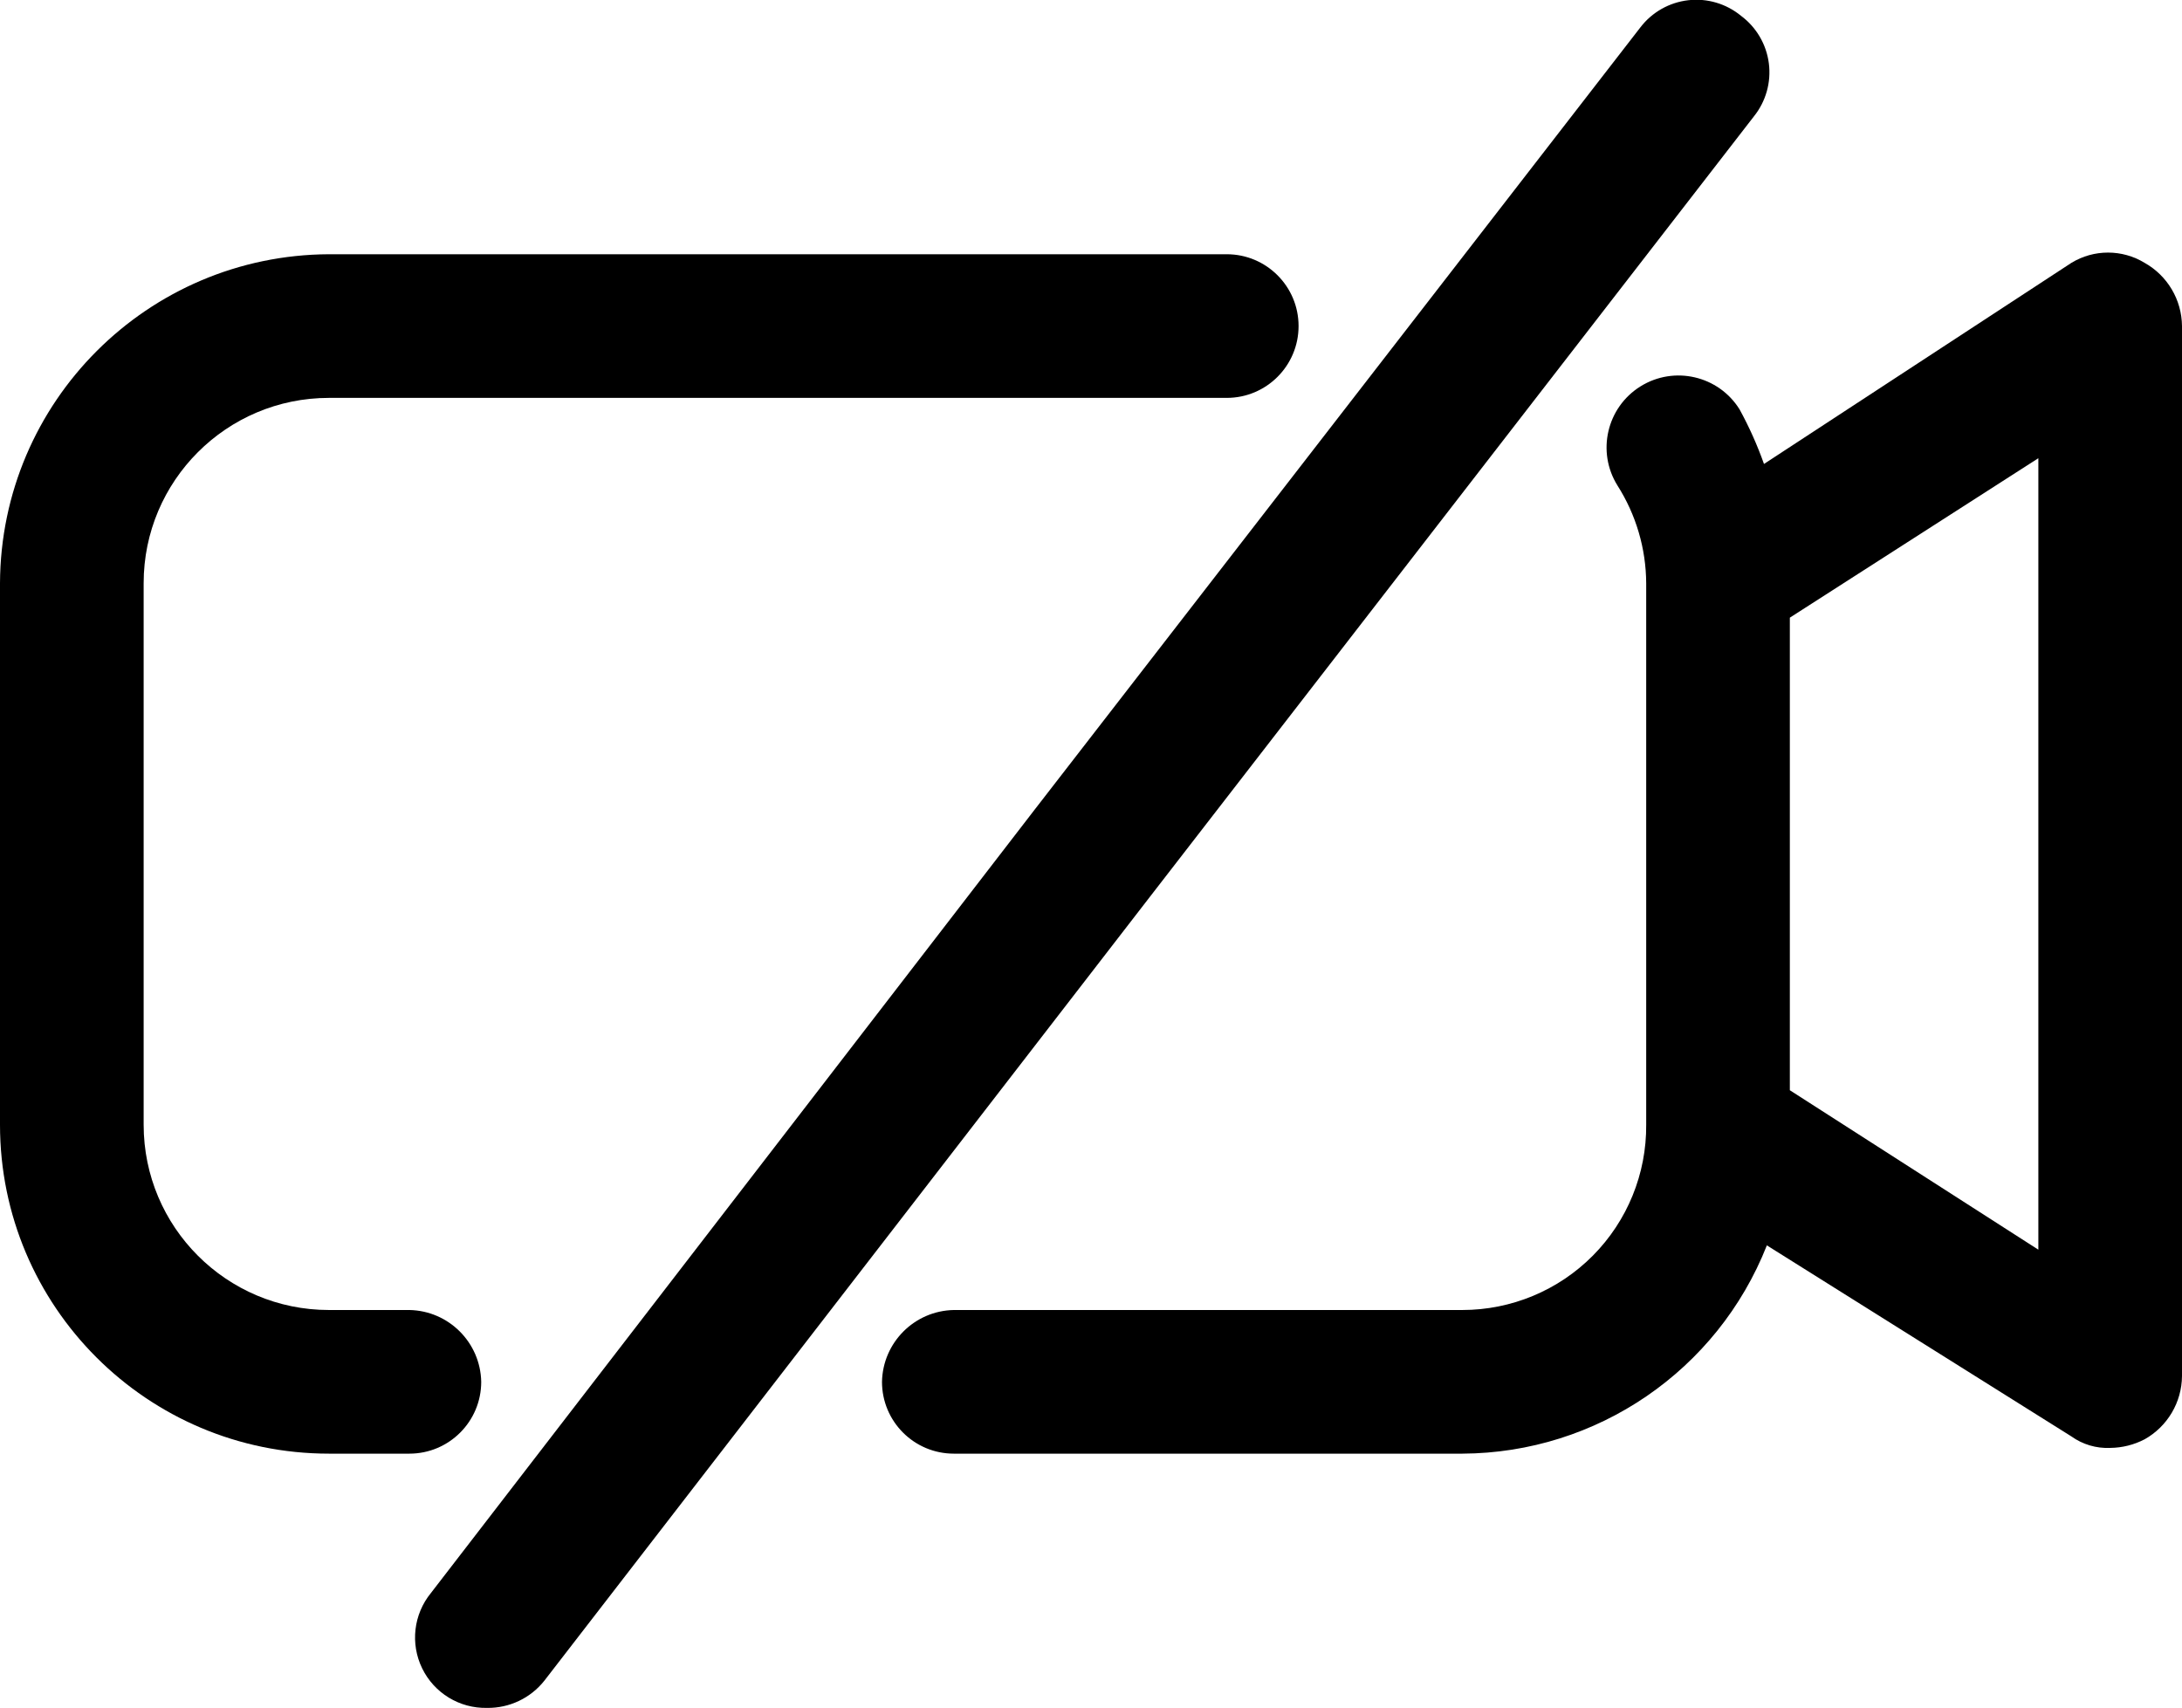
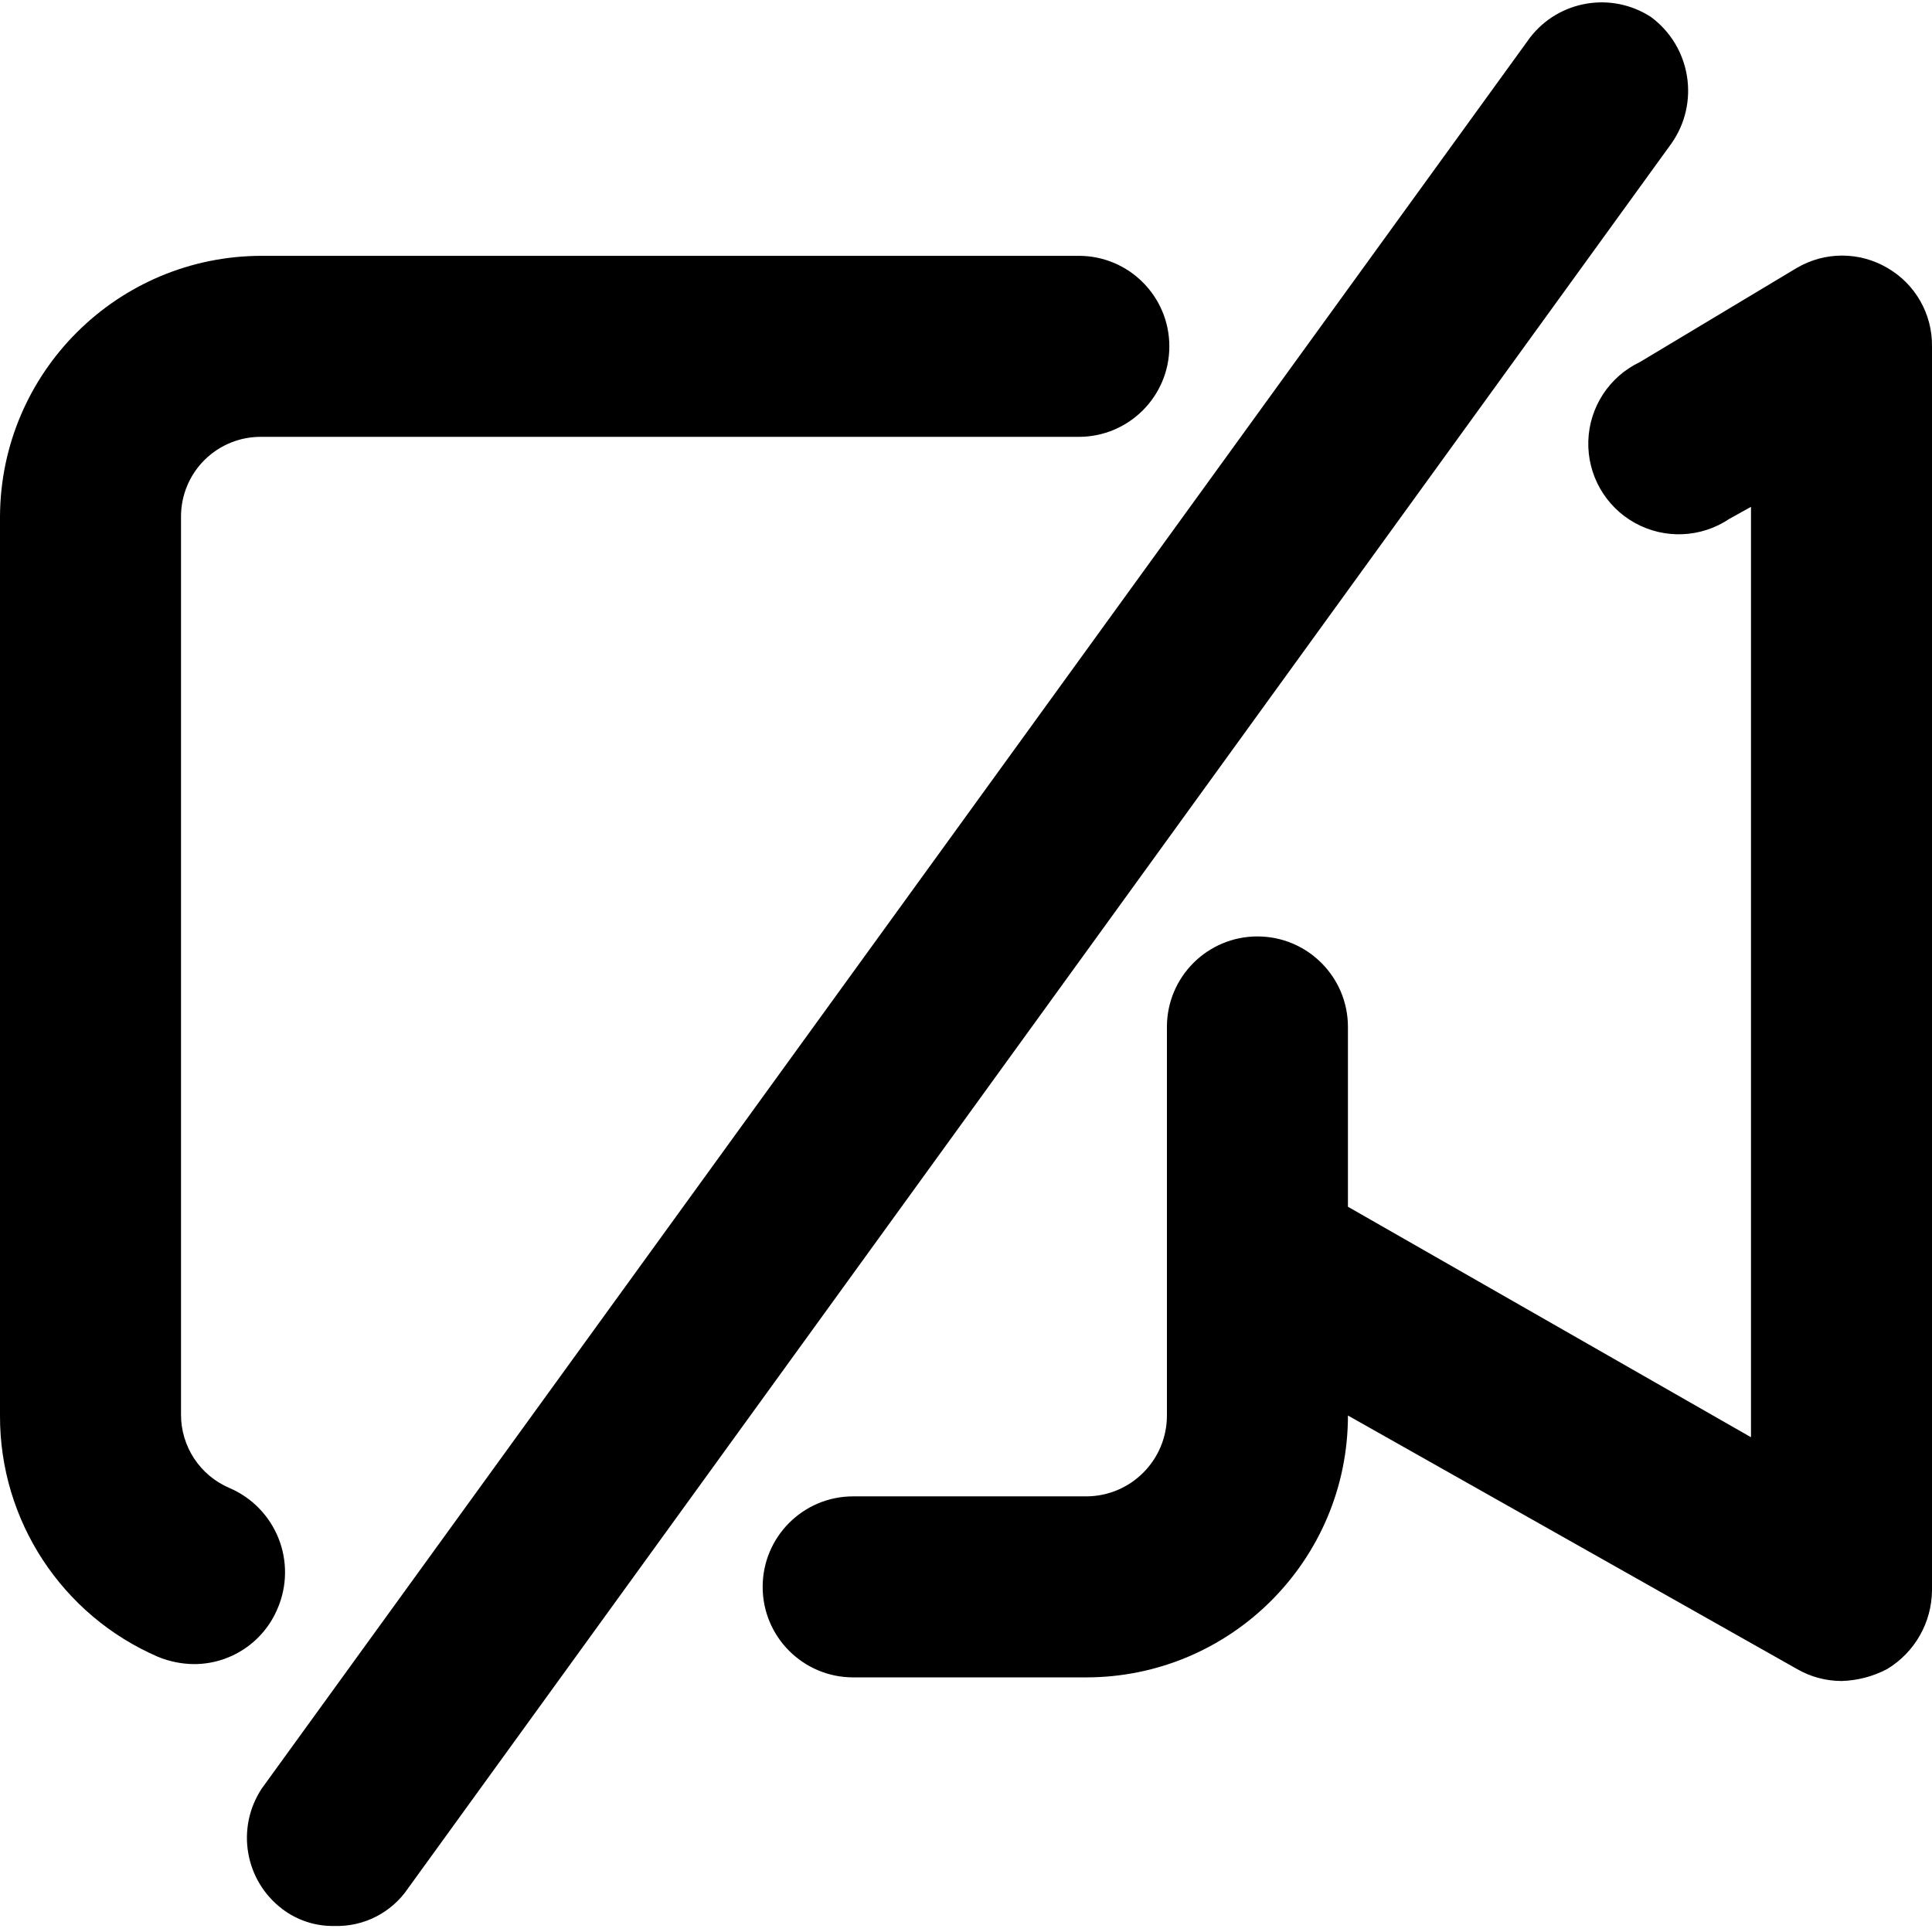
- <svg xmlns="http://www.w3.org/2000/svg" viewBox="0 0 15.19 11.89">
-   <g id="圖層_2" data-name="圖層 2">
-     <g id="圖層_1-2" data-name="圖層 1">
-       <path class="cls-1" d="M12.12.11a.49.49,0,0,0-.7.08L7.2,5.64,3,11.09a.49.49,0,0,0,.39.8.5.5,0,0,0,.4-.19L8,6.25,12.21.81A.49.49,0,0,0,12.12.11Z" />
-       <path class="cls-2" d="M2.85,9.12H2.29A1.29,1.29,0,0,1,1,7.83V4.06A1.29,1.29,0,0,1,2.29,2.77H8.54a.5.5,0,0,0,.5-.5.5.5,0,0,0-.5-.5H2.29A2.3,2.3,0,0,0,0,4.06V7.83a2.29,2.29,0,0,0,2.29,2.29h.56a.5.5,0,0,0,.5-.5A.51.51,0,0,0,2.85,9.12Z" />
-       <path class="cls-2" d="M14.93,1.83a.49.49,0,0,0-.51,0L12.28,3.23a2.59,2.59,0,0,0-.17-.38.5.5,0,0,0-.85.53,1.28,1.28,0,0,1,.2.68V7.83a1.28,1.28,0,0,1-1.28,1.29H6.64a.51.51,0,0,0-.5.5.5.5,0,0,0,.5.5h3.54A2.29,2.29,0,0,0,12.3,8.67L14.42,10a.43.43,0,0,0,.27.08.53.53,0,0,0,.24-.06.51.51,0,0,0,.26-.44V2.27A.51.51,0,0,0,14.93,1.83ZM14.19,8.7,12.46,7.59V4.3l1.73-1.11Z" />
-     </g>
-   </g>
+ <svg xmlns="http://www.w3.org/2000/svg" viewBox="0 0 16.01 16.01">
+   <path d="M13.68.14a.75.75,0,0,0-1,.17L2.17,14.82a.74.74,0,0,0,.17,1,.69.69,0,0,0,.43.14.71.71,0,0,0,.61-.31L13.85,1.19A.76.76,0,0,0,13.68.14Z" />
+   <path d="M2.3,13.33a.76.76,0,0,0-.4-1,.66.66,0,0,1-.4-.61V4.28a.66.66,0,0,1,.67-.66H8.94a.75.75,0,0,0,0-1.5H2.17A2.17,2.17,0,0,0,0,4.28v7.45a2.17,2.17,0,0,0,1.31,2,.8.8,0,0,0,.3.06A.75.75,0,0,0,2.3,13.33Z" />
+   <path d="M15.64,2.22a.74.74,0,0,0-.75,0L13.59,3a.75.75,0,1,0,.74,1.3l.18-.1v7.71L11.17,10V8.51a.75.75,0,0,0-1.5,0v3.22A.67.67,0,0,1,9,12.4H7.07a.75.75,0,1,0,0,1.5H9a2.17,2.17,0,0,0,2.17-2.17v0l3.72,2.1a.74.74,0,0,0,.37.1.86.86,0,0,0,.38-.1.77.77,0,0,0,.37-.65V2.87A.74.74,0,0,0,15.64,2.22Z" />
</svg>
